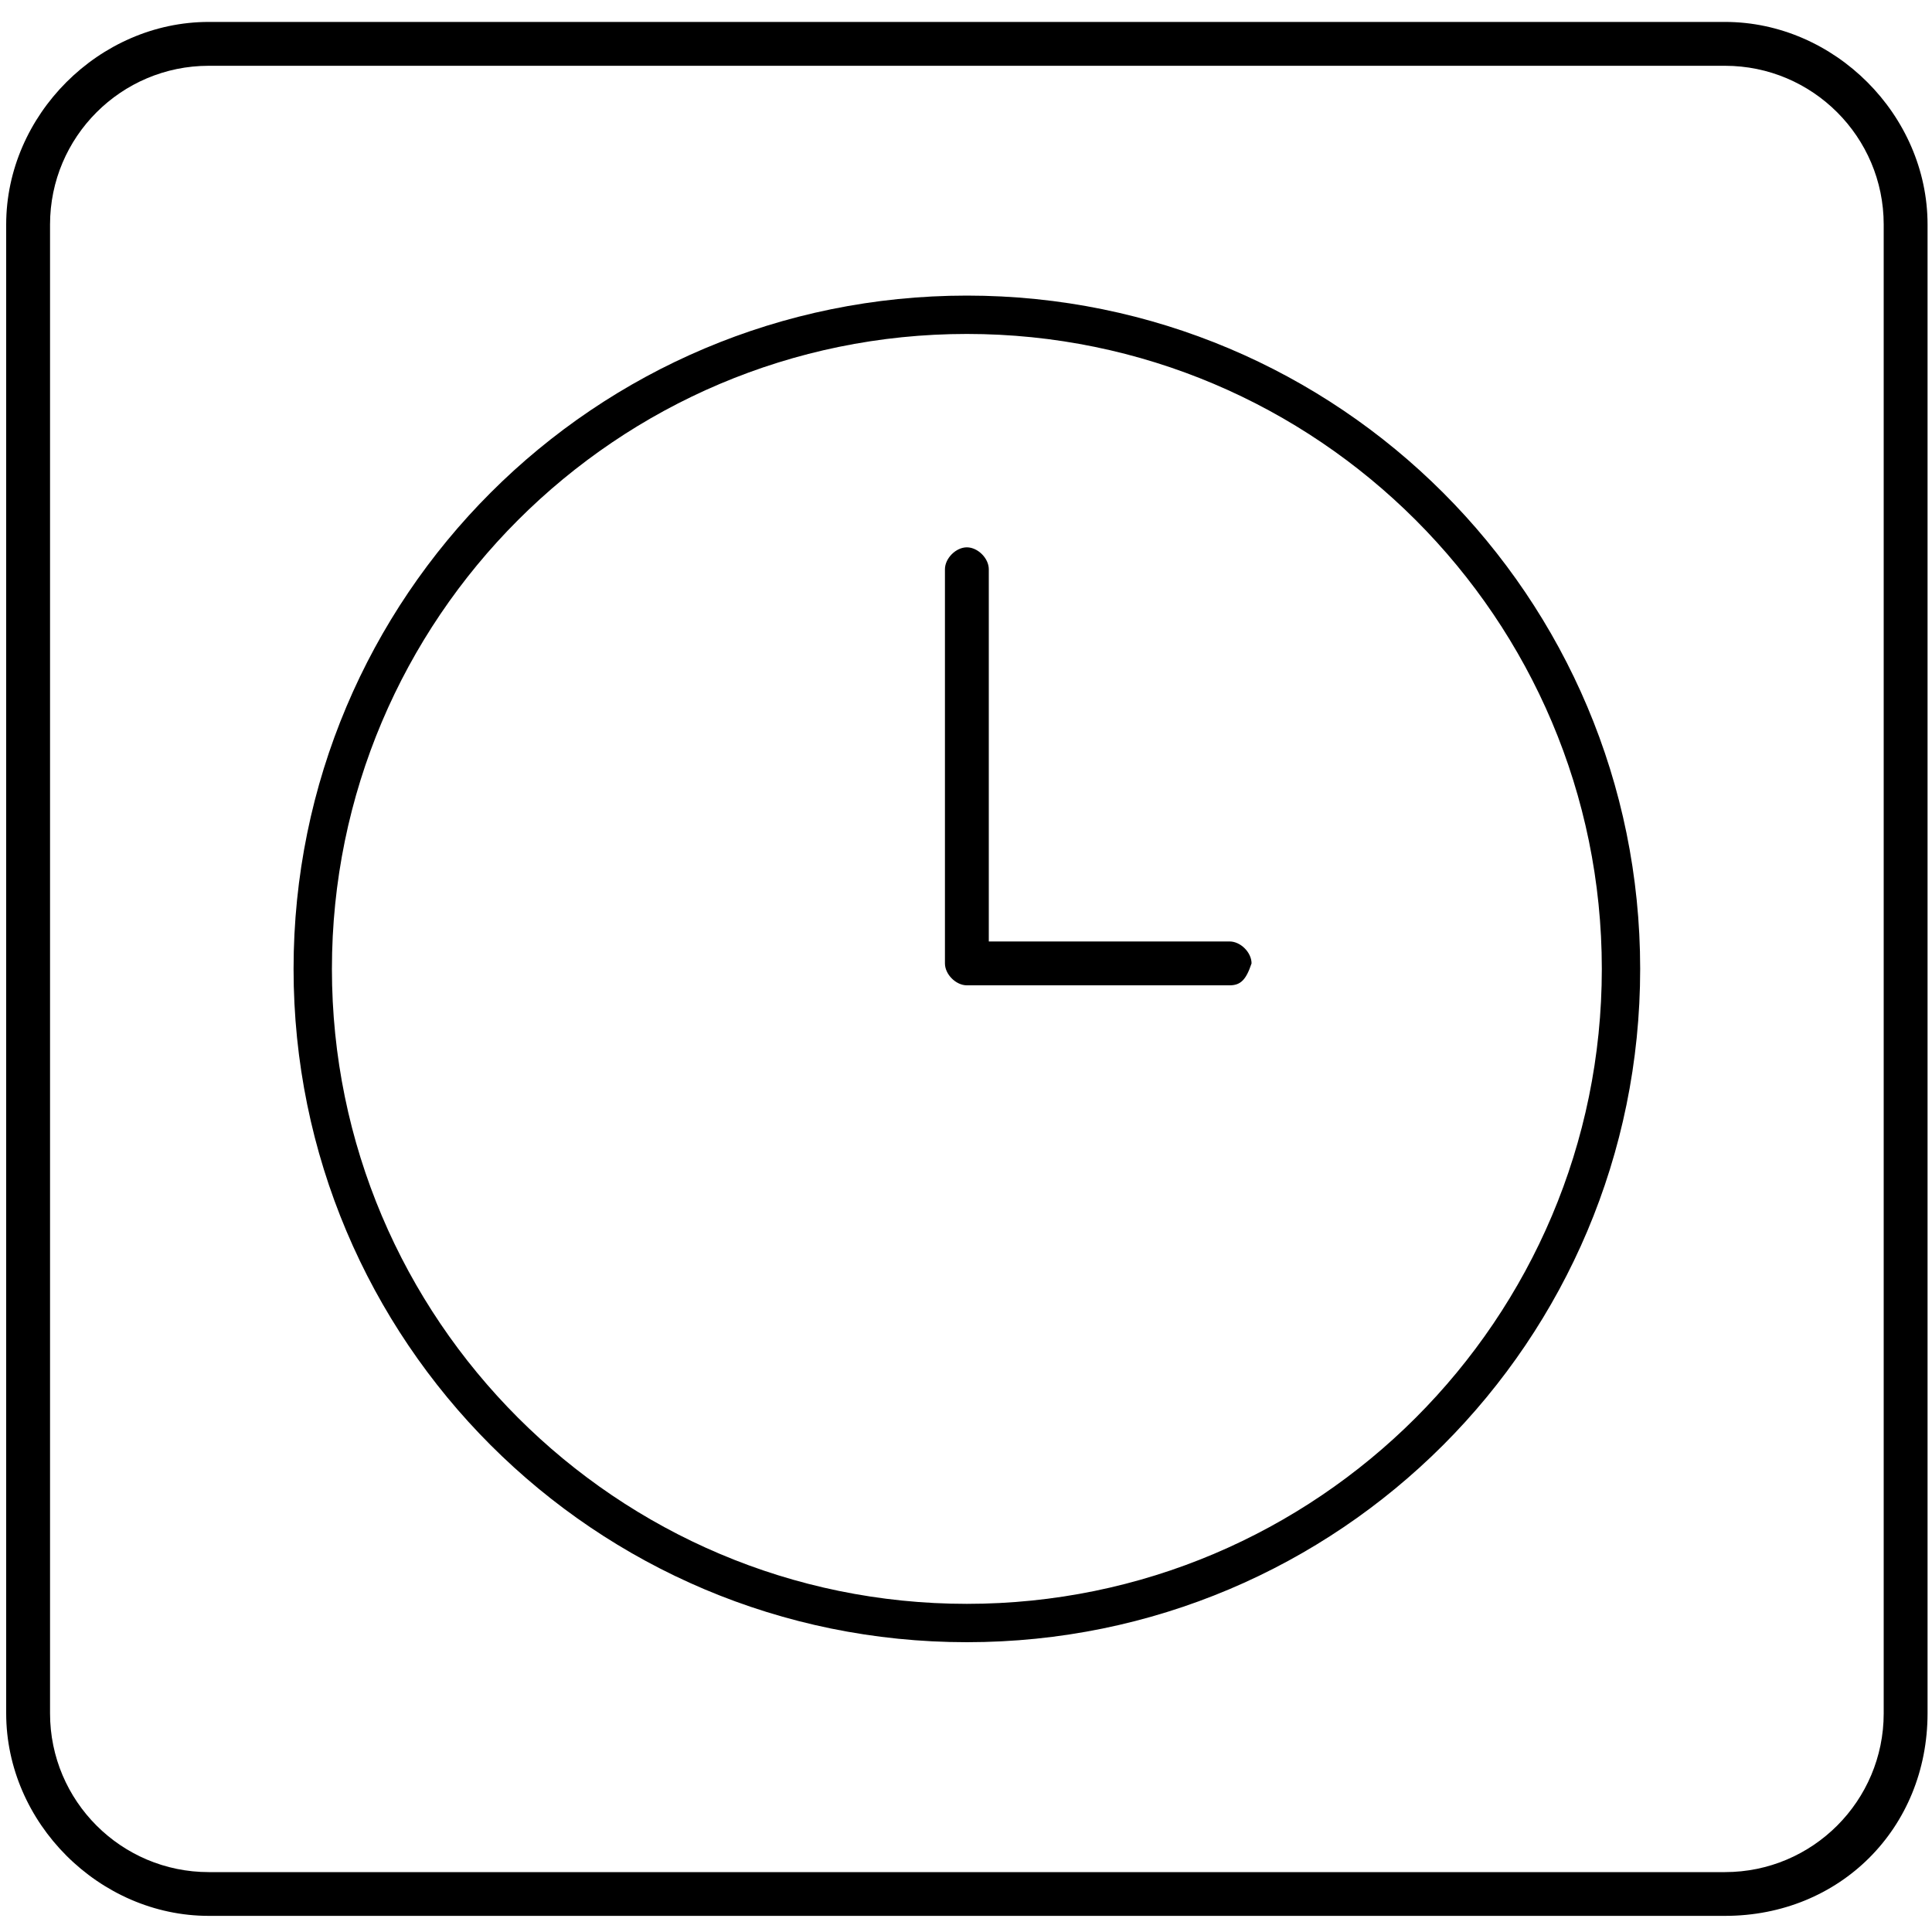
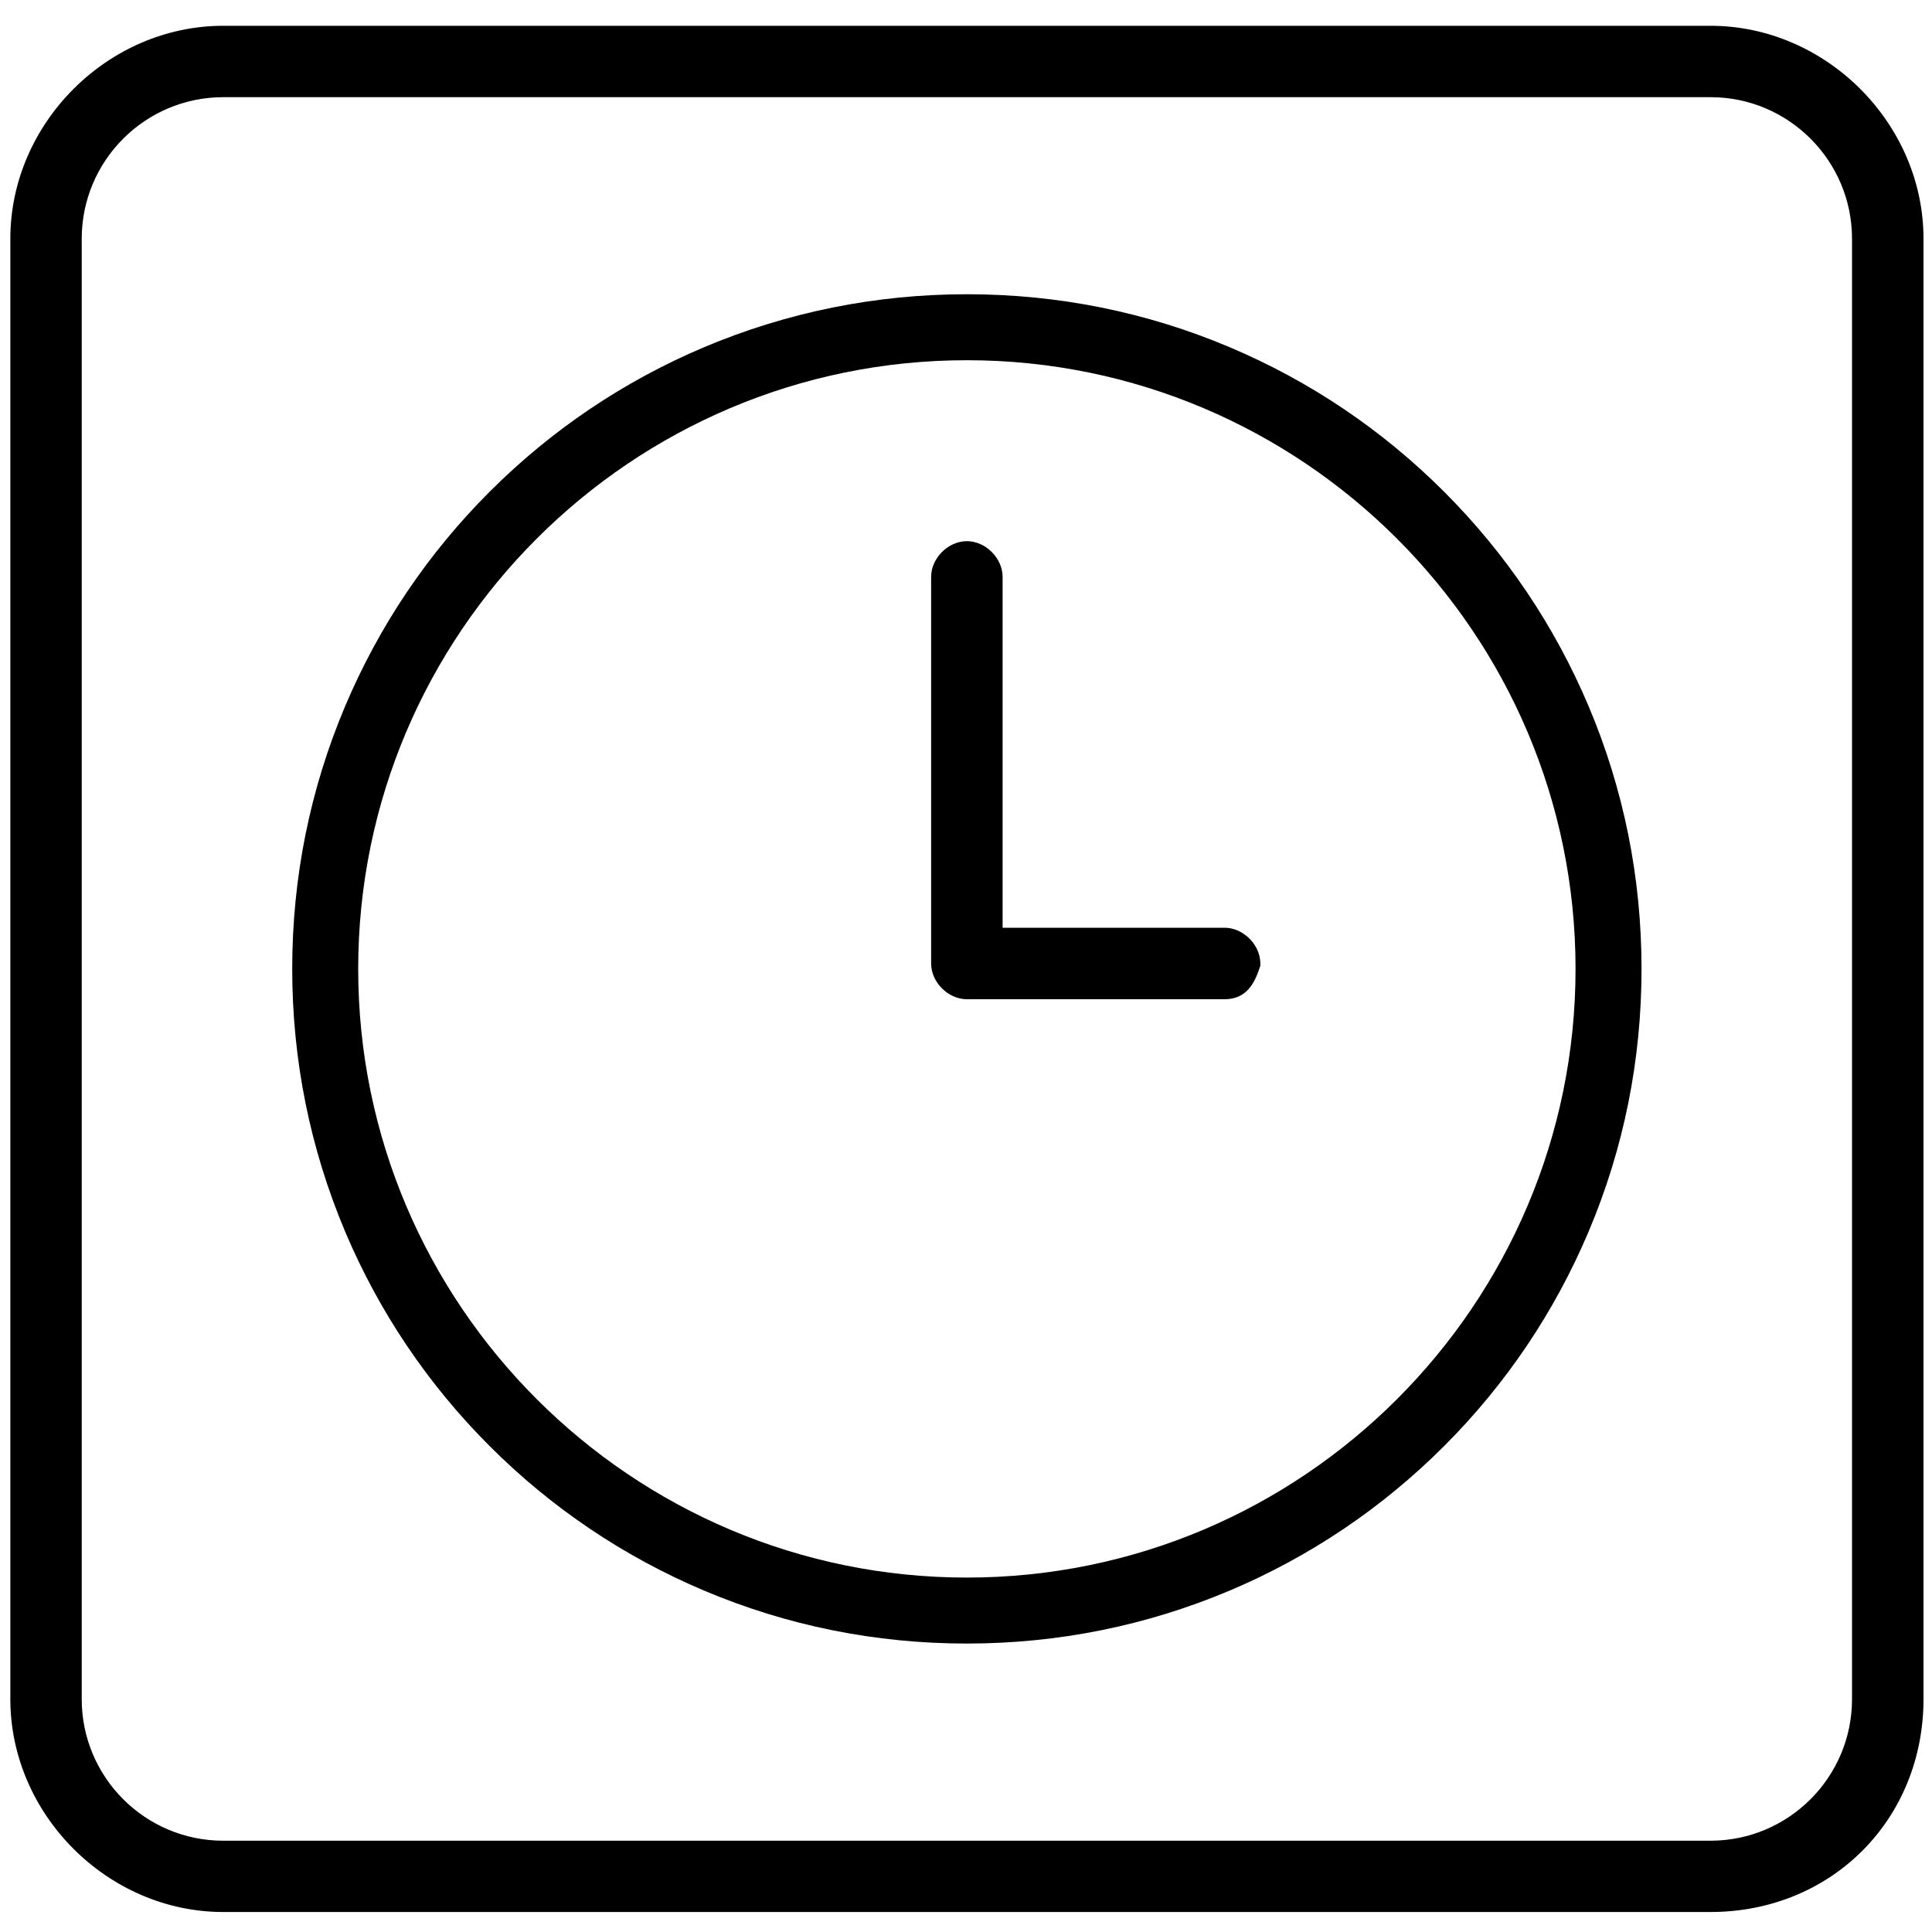
<svg xmlns="http://www.w3.org/2000/svg" version="1.1" id="Слой_1" x="0px" y="0px" viewBox="0 0 2000 2000" style="enable-background:new 0 0 2000 2000;" xml:space="preserve">
  <g>
-     <path d="M1000.9,1700c-385.3,0-697-311.7-697-697s311.7-697,697-697s697,311.7,697,697S1386.2,1700,1000.9,1700L1000.9,1700z    M1000.9,345.7c-362.7,0-657.3,294.7-657.3,657.3c0,362.7,294.7,657.3,657.3,657.3c362.7,0,657.3-294.7,657.3-657.3   S1363.5,345.7,1000.9,345.7L1000.9,345.7z" />
-     <path d="M1272.9,1020h-272c-11.3,0-22.7-11.3-22.7-22.7v-408c0-11.3,11.3-22.7,22.7-22.7c11.3,0,22.7,11.3,22.7,22.7v385.3h249.3   c11.3,0,22.7,11.3,22.7,22.7C1289.9,1014.4,1284.2,1020,1272.9,1020L1272.9,1020z" />
+     <path d="M1644.5,731c-35.2-83.2-85.5-157.9-149.6-222c-64.1-64.1-138.8-114.4-222-149.6c-86.1-36.4-177.6-54.8-272-54.8   c-94.4,0-185.9,18.5-272,54.8c-83.2,35.2-157.9,85.5-222,149.6c-64.1,64.1-114.4,138.8-149.6,222c-36.4,86.1-54.8,177.6-54.8,272   c0,94.4,18.5,185.9,54.8,272c35.2,83.2,85.5,157.9,149.6,222c64.1,64.1,138.8,114.4,222,149.6c86.1,36.4,177.6,54.8,272,54.8   c94.4,0,185.9-18.5,272-54.8c83.2-35.2,157.9-85.5,222-149.6s114.4-138.8,149.6-222c36.4-86.1,54.8-177.6,54.8-272   C1699.3,908.6,1680.9,817.1,1644.5,731z M1631,1003c0,347.4-282.6,630.1-630.1,630.1c-347.4,0-630.1-282.6-630.1-630.1   c0-347.4,282.6-630.1,630.1-630.1C1348.3,372.9,1631,655.6,1631,1003z" />
+     <path d="M1267.7,960.4h-229.8V597.2c0-19.4-17.6-37-37-37c-19.4,0-37,17.6-37,37v400.2c0,19.4,17.6,37,37,37h266.8   c22.4,0,30.9-16.3,36.2-32.3l0.8-2.3v-2.4C1304.7,978.1,1287.1,960.4,1267.7,960.4z" />
  </g>
-   <g>
-     <path d="M1785.7,1983.3H216.1c-113.3,0-209.7-96.3-209.7-209.7V232.4c0-113.3,96.3-209.7,209.7-209.7h1569.6   c113.3,0,209.7,96.3,209.7,209.7v1541.3C1995.3,1892.7,1904.7,1983.3,1785.7,1983.3z M216.1,68.1c-90.7,0-164.3,73.7-164.3,164.3   v1541.3c0,90.7,73.7,164.3,164.3,164.3h1569.6c90.7,0,164.3-73.7,164.3-164.3V232.4c0-90.7-73.7-164.3-164.3-164.3H216.1z" />
-   </g>
+   <path d="M1770.7,26.7H231.1c-119.5,0-220.4,100.9-220.4,220.4v1511.8c0,119.5,100.9,220.4,220.4,220.4h1539.7  c60.4,0,116.1-22.5,157-63.3c40.8-40.8,63.4-96.6,63.4-157V247.1C1991.2,127.6,1890.2,26.7,1770.7,26.7z M1917.2,247.1V1759  c0,80.8-65.7,146.5-146.5,146.5H231.1c-80.8,0-146.5-65.7-146.5-146.5V247.1c0-80.8,65.7-146.5,146.5-146.5h1539.7  C1851.5,100.6,1917.2,166.3,1917.2,247.1z" />
</svg>
